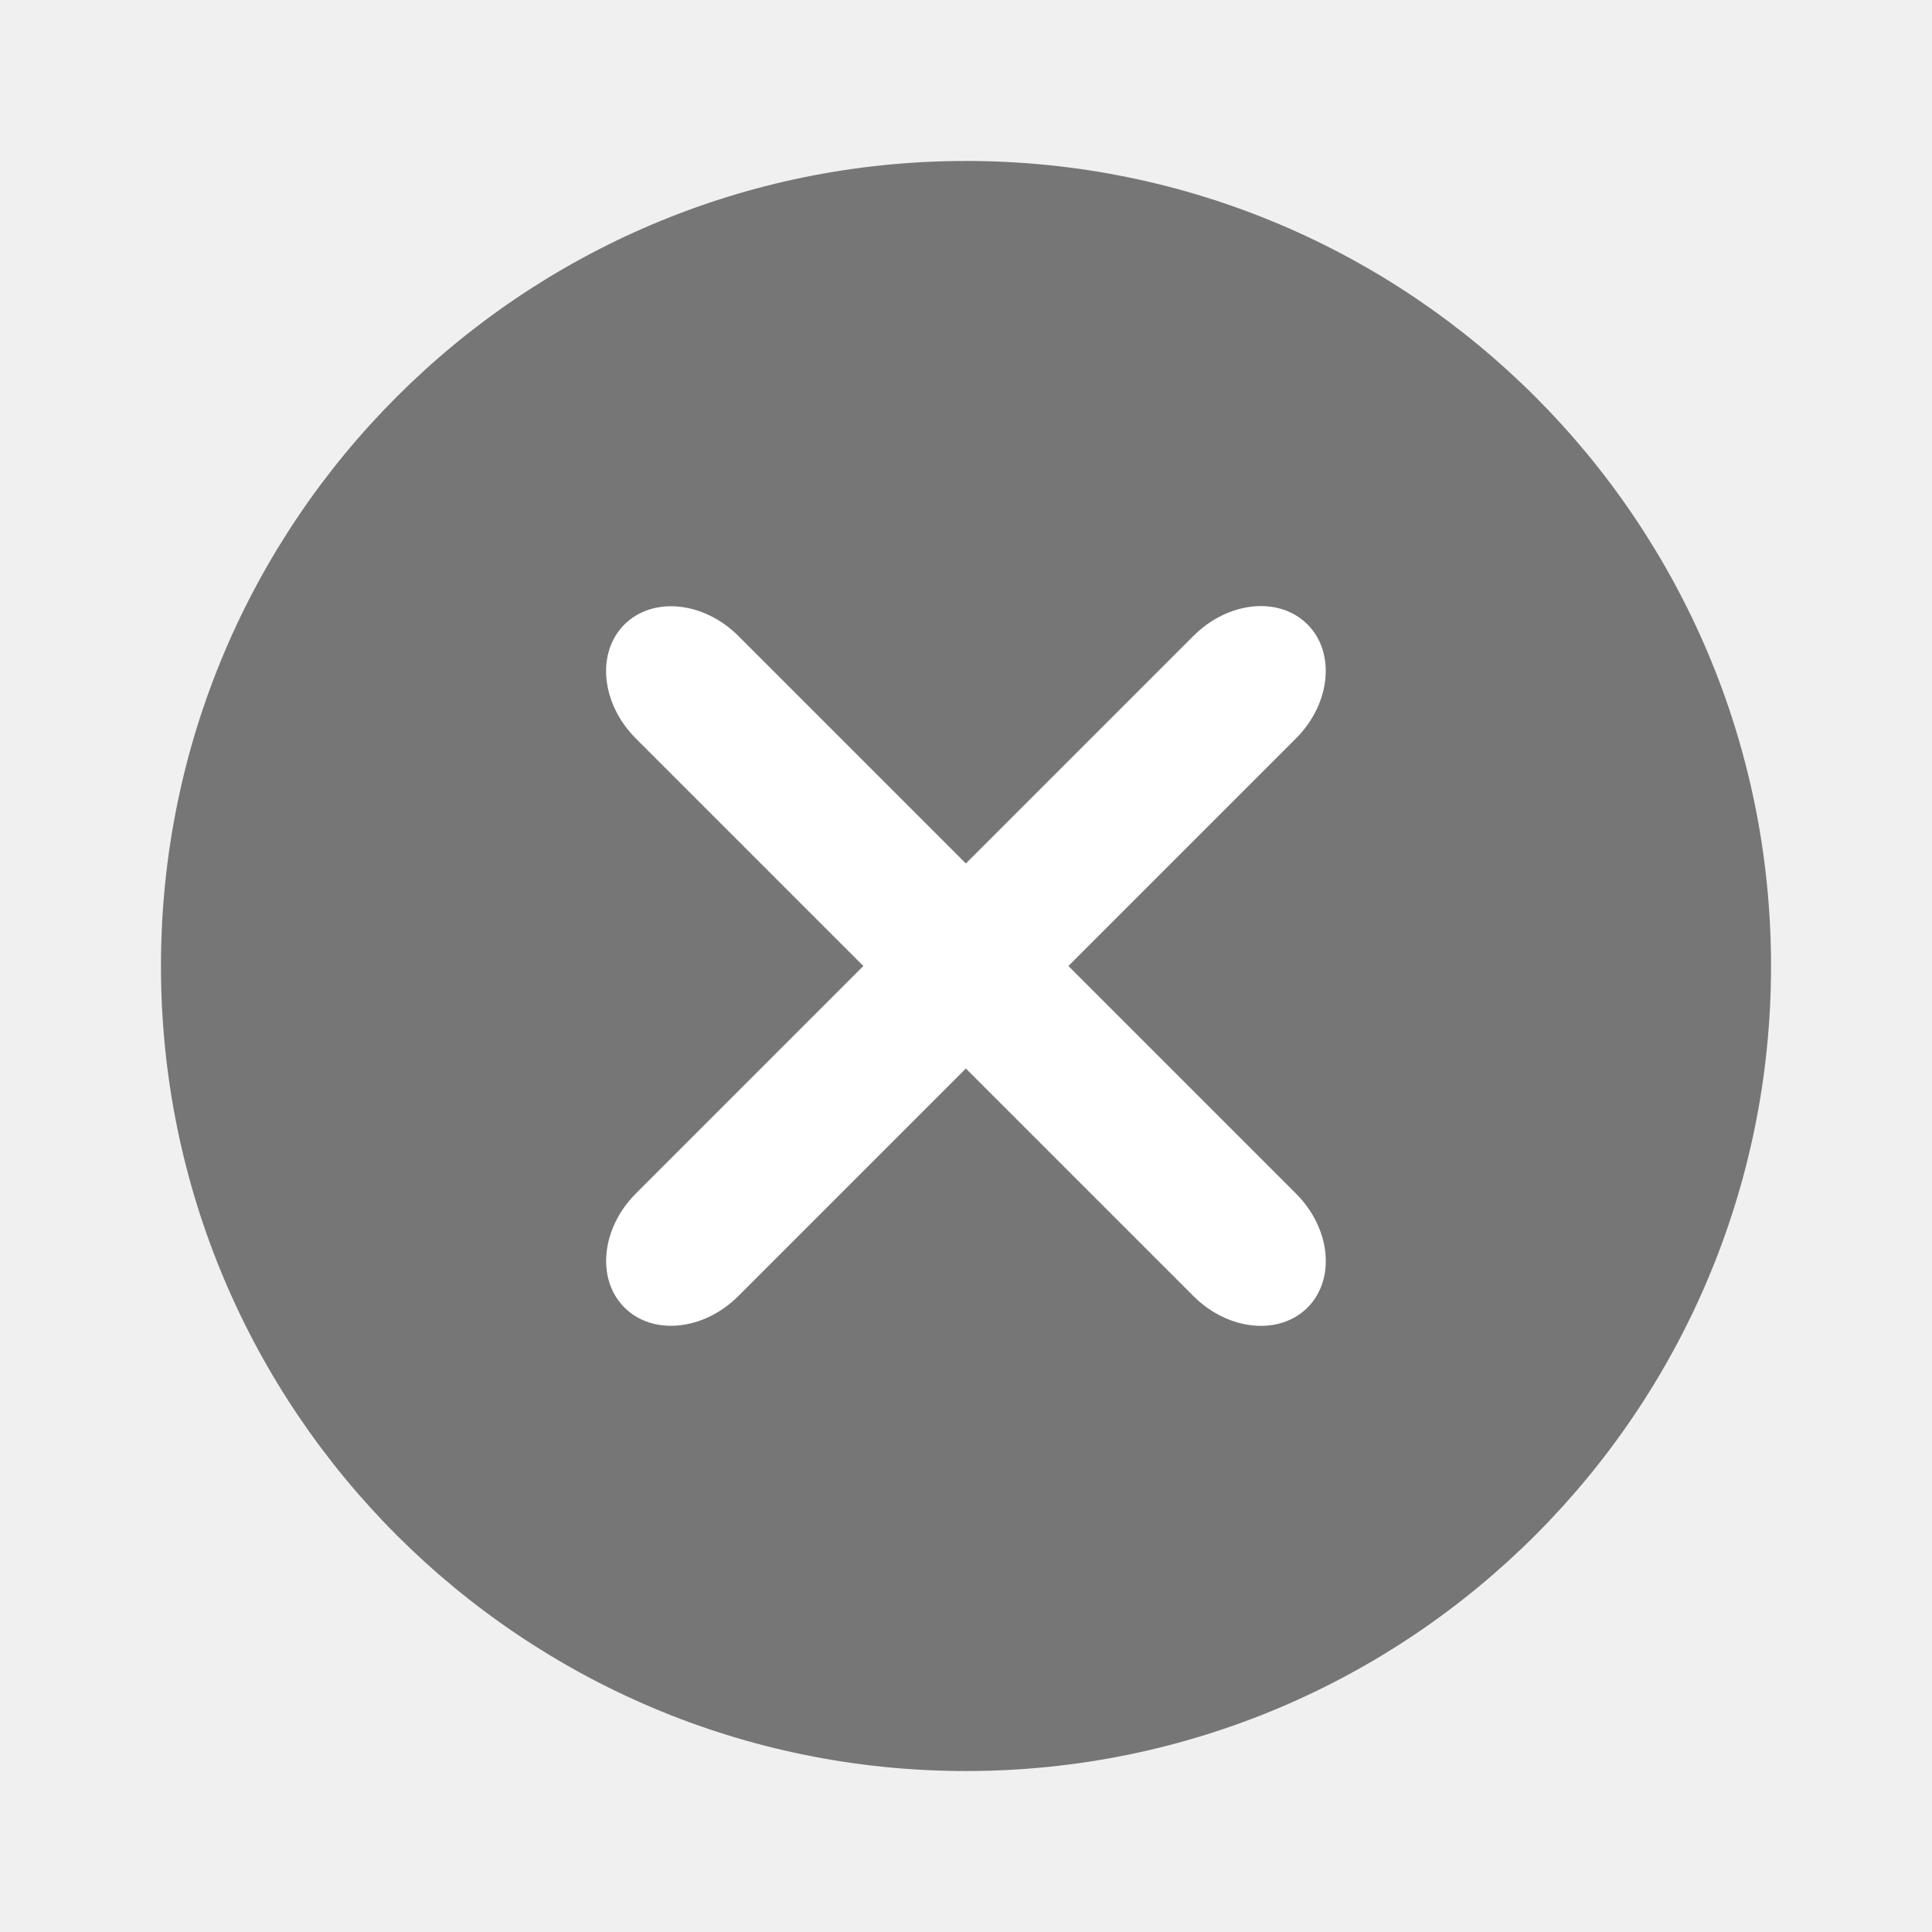
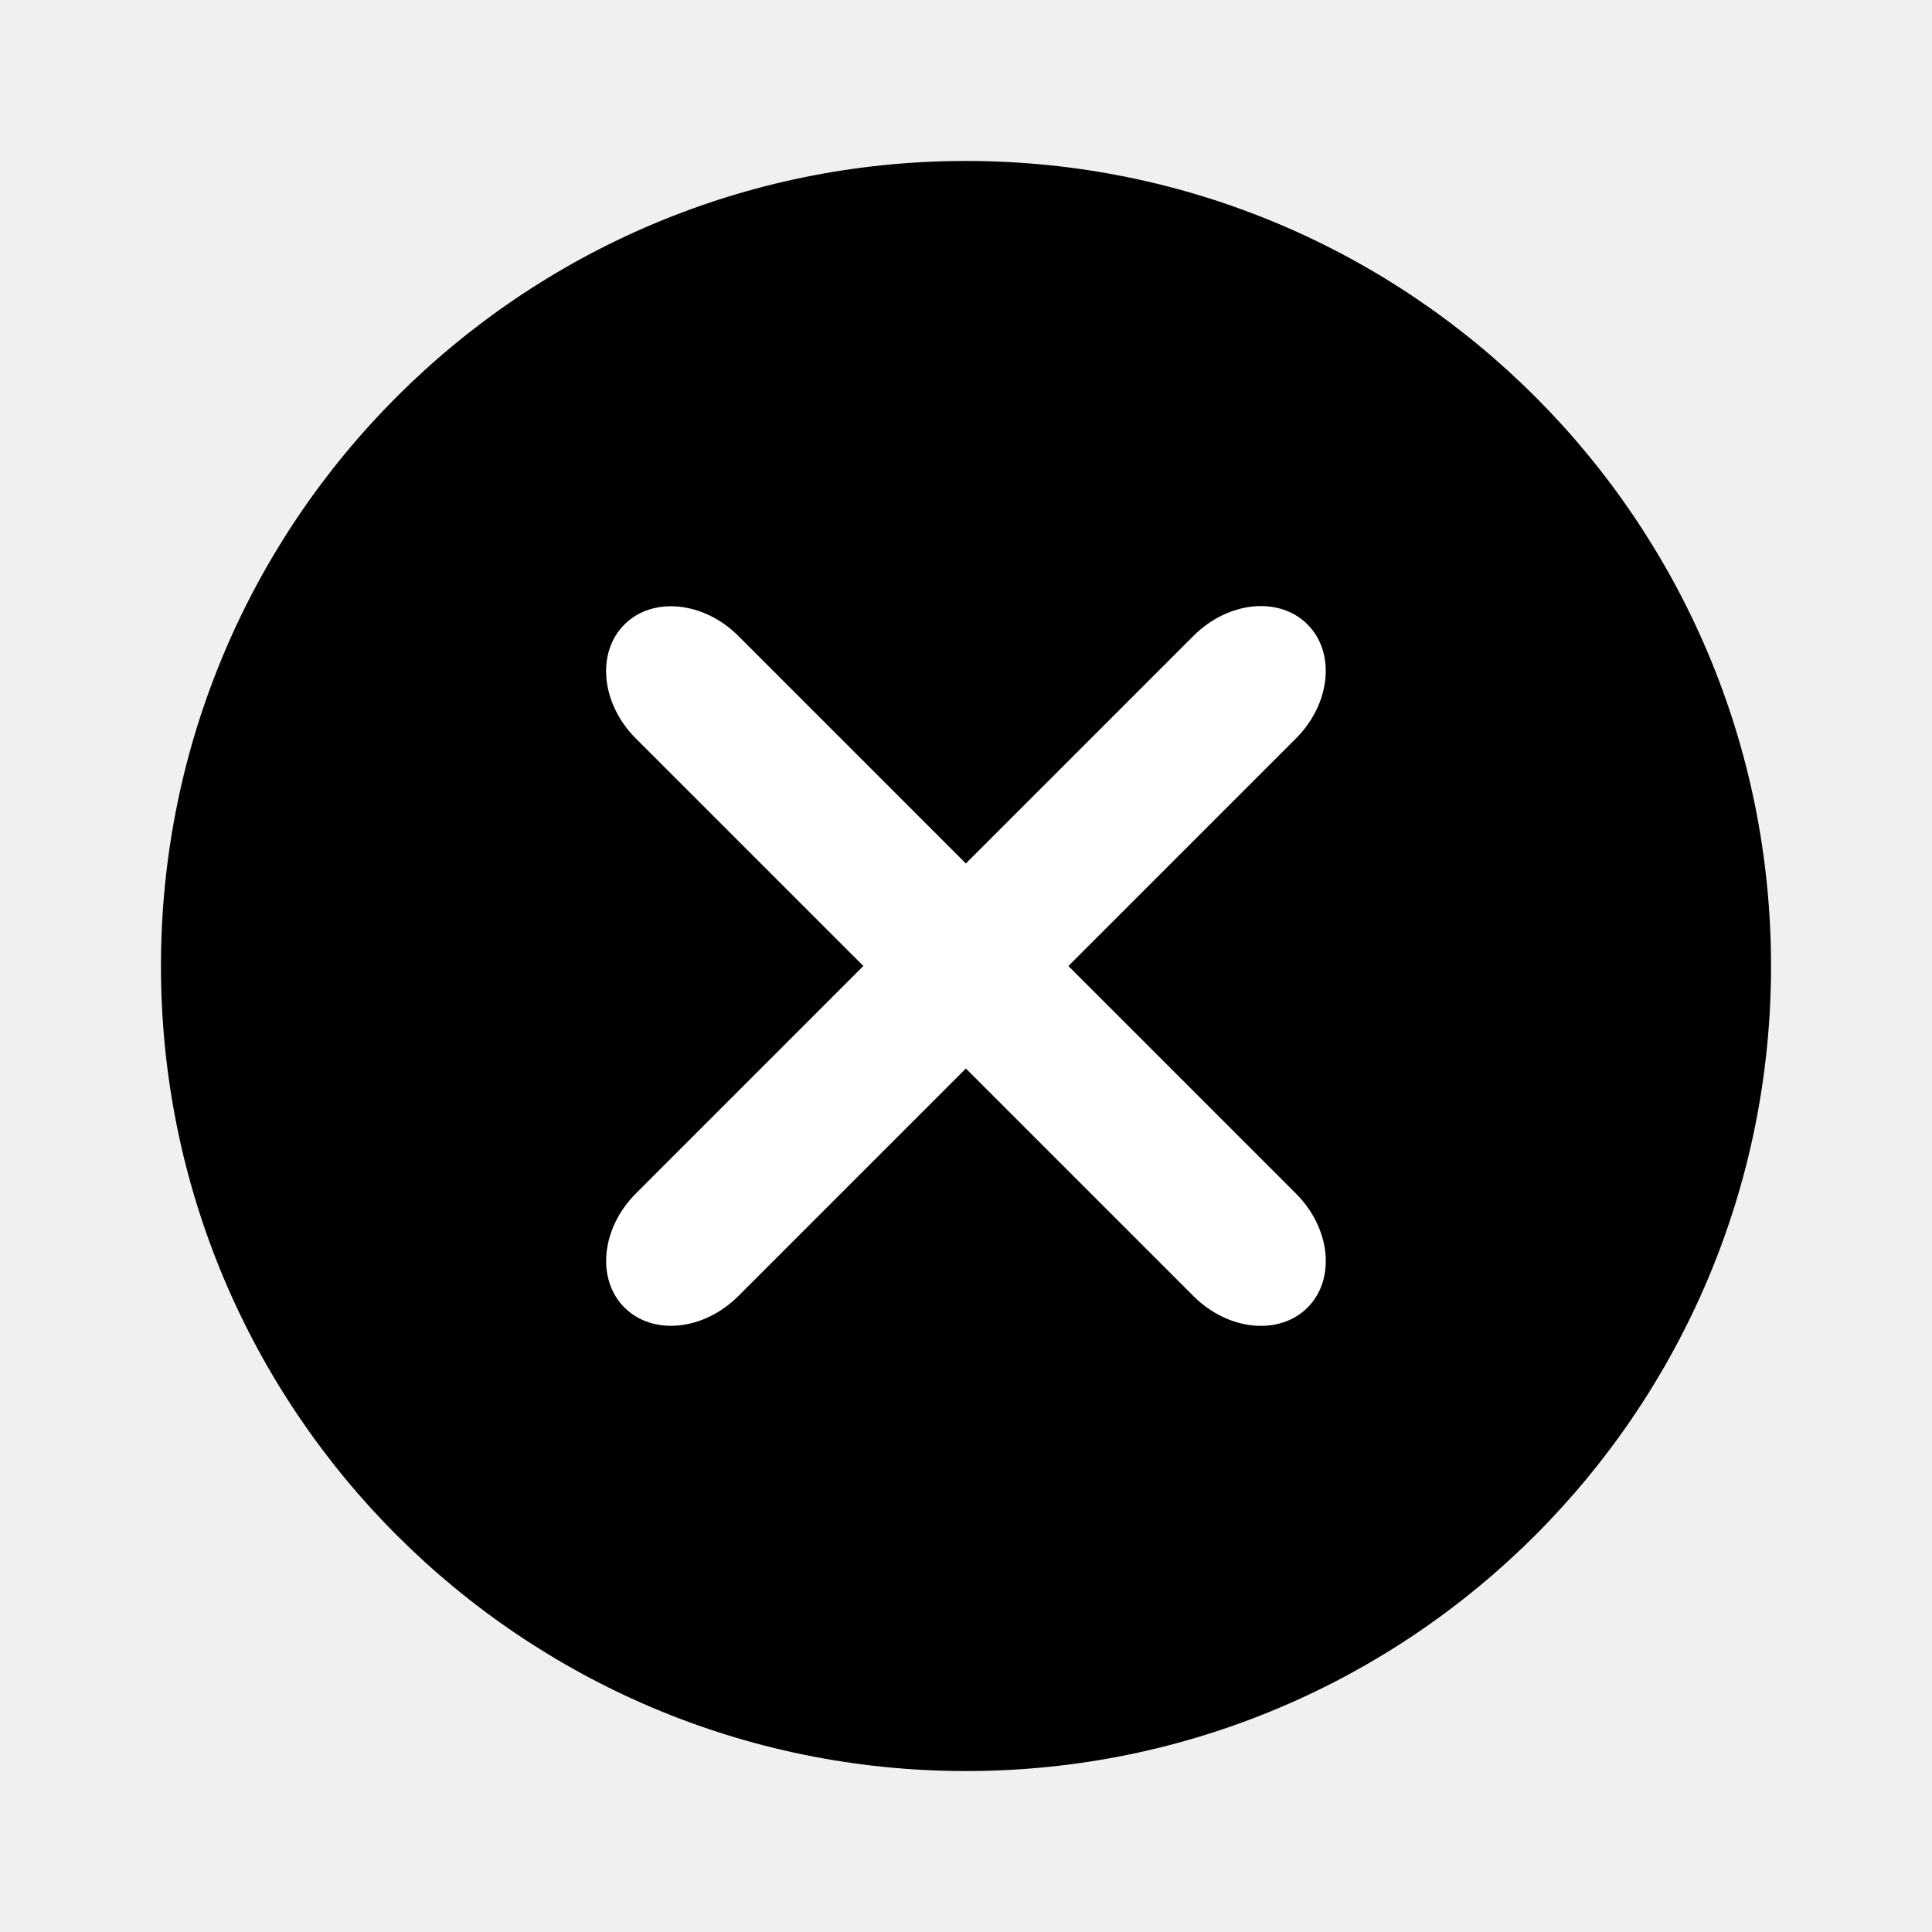
- <svg xmlns="http://www.w3.org/2000/svg" fill="none" height="16" viewBox="0 0 16 16" width="16">
-   <path d="m14.667 8c0 3.682-2.985 6.667-6.667 6.667-3.682 0-6.667-2.985-6.667-6.667 0-3.682 2.985-6.667 6.667-6.667 3.682 0 6.667 2.985 6.667 6.667z" fill="#767676" />
-   <g clip-rule="evenodd" fill="#fff" fill-rule="evenodd">
+ <svg xmlns="http://www.w3.org/2000/svg" fill="none" viewBox="0 0 16 16">
+   <path fill="currentColor" d="m14.667 8c0 3.682-2.985 6.667-6.667 6.667-3.682 0-6.667-2.985-6.667-6.667 0-3.682 2.985-6.667 6.667-6.667 3.682 0 6.667 2.985 6.667 6.667z" />
+   <g fill="#fff" fill-rule="evenodd" clip-rule="evenodd">
    <path d="m5.171 5.172c.234-.234.657-.192.944.095l4.618 4.618c.287.287.33.709.095.944-.234.234-.657.192-.944-.095l-4.618-4.618c-.287-.287-.33-.709-.095-.944z" />
    <path d="m10.828 5.171c.234.234.192.657-.095.944l-4.618 4.618c-.287.287-.709.33-.944.095-.234-.234-.192-.657.095-.944l4.618-4.618c.287-.287.709-.33.944-.095z" />
  </g>
</svg>
